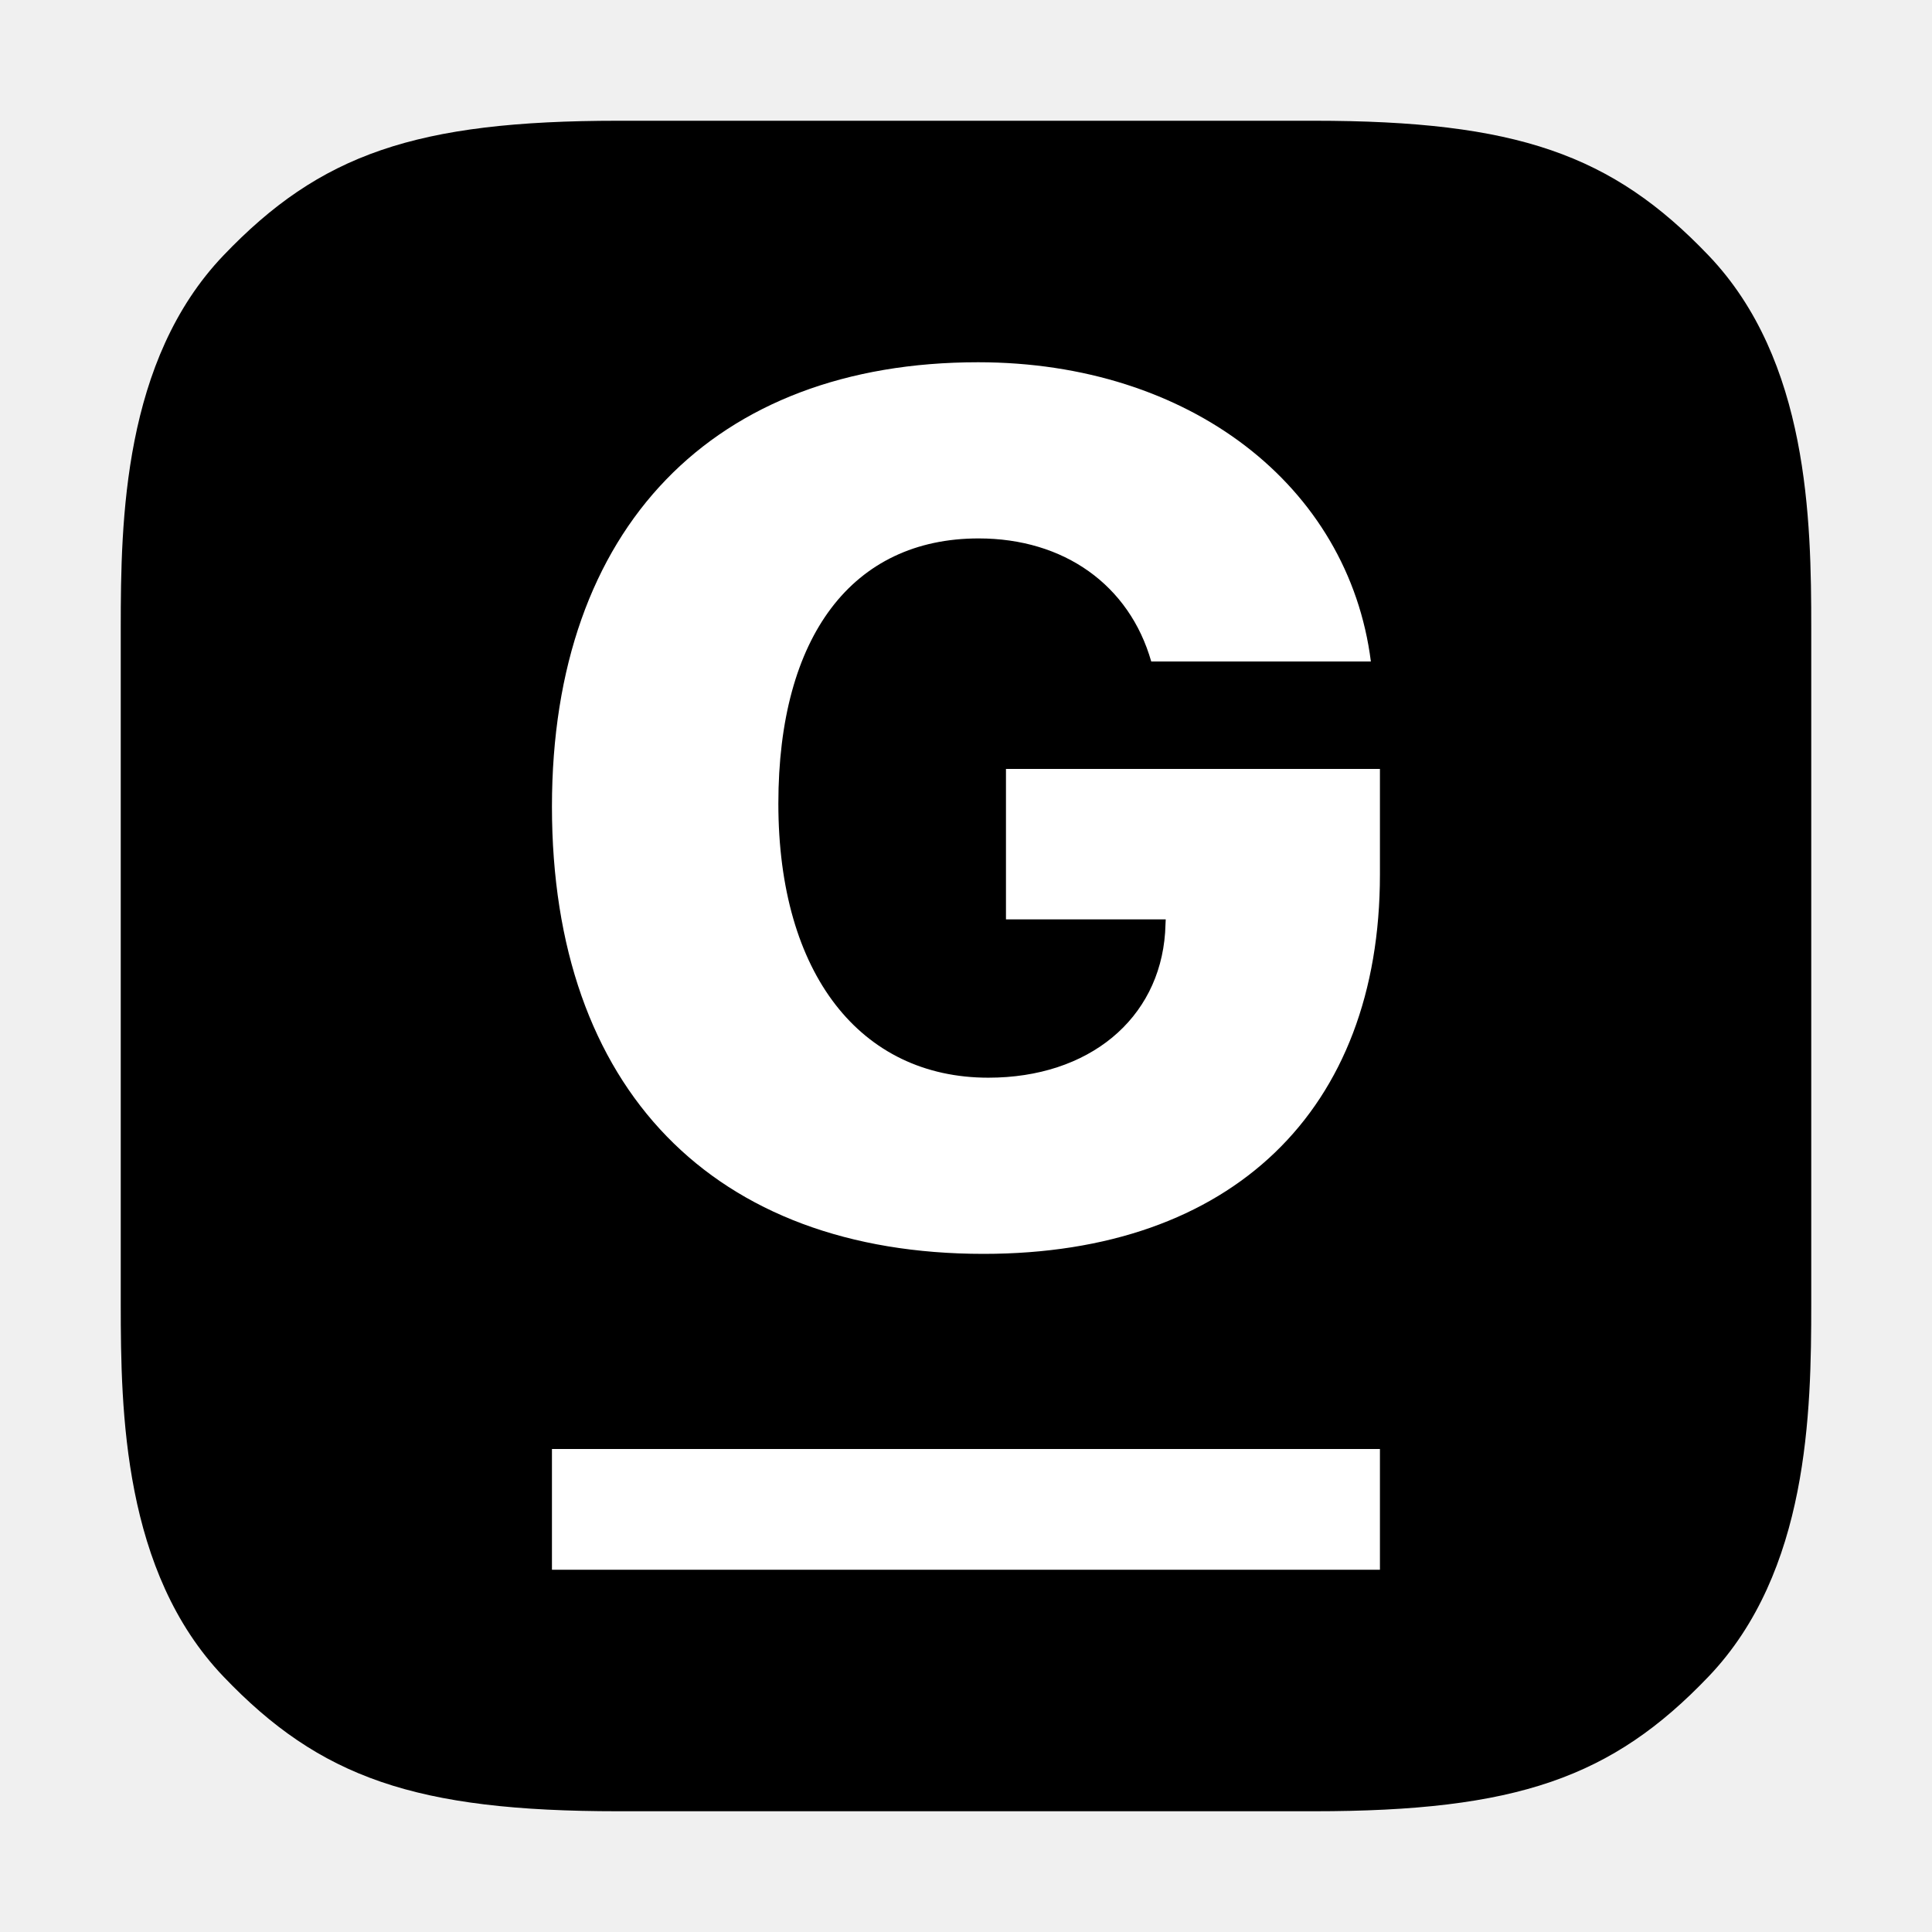
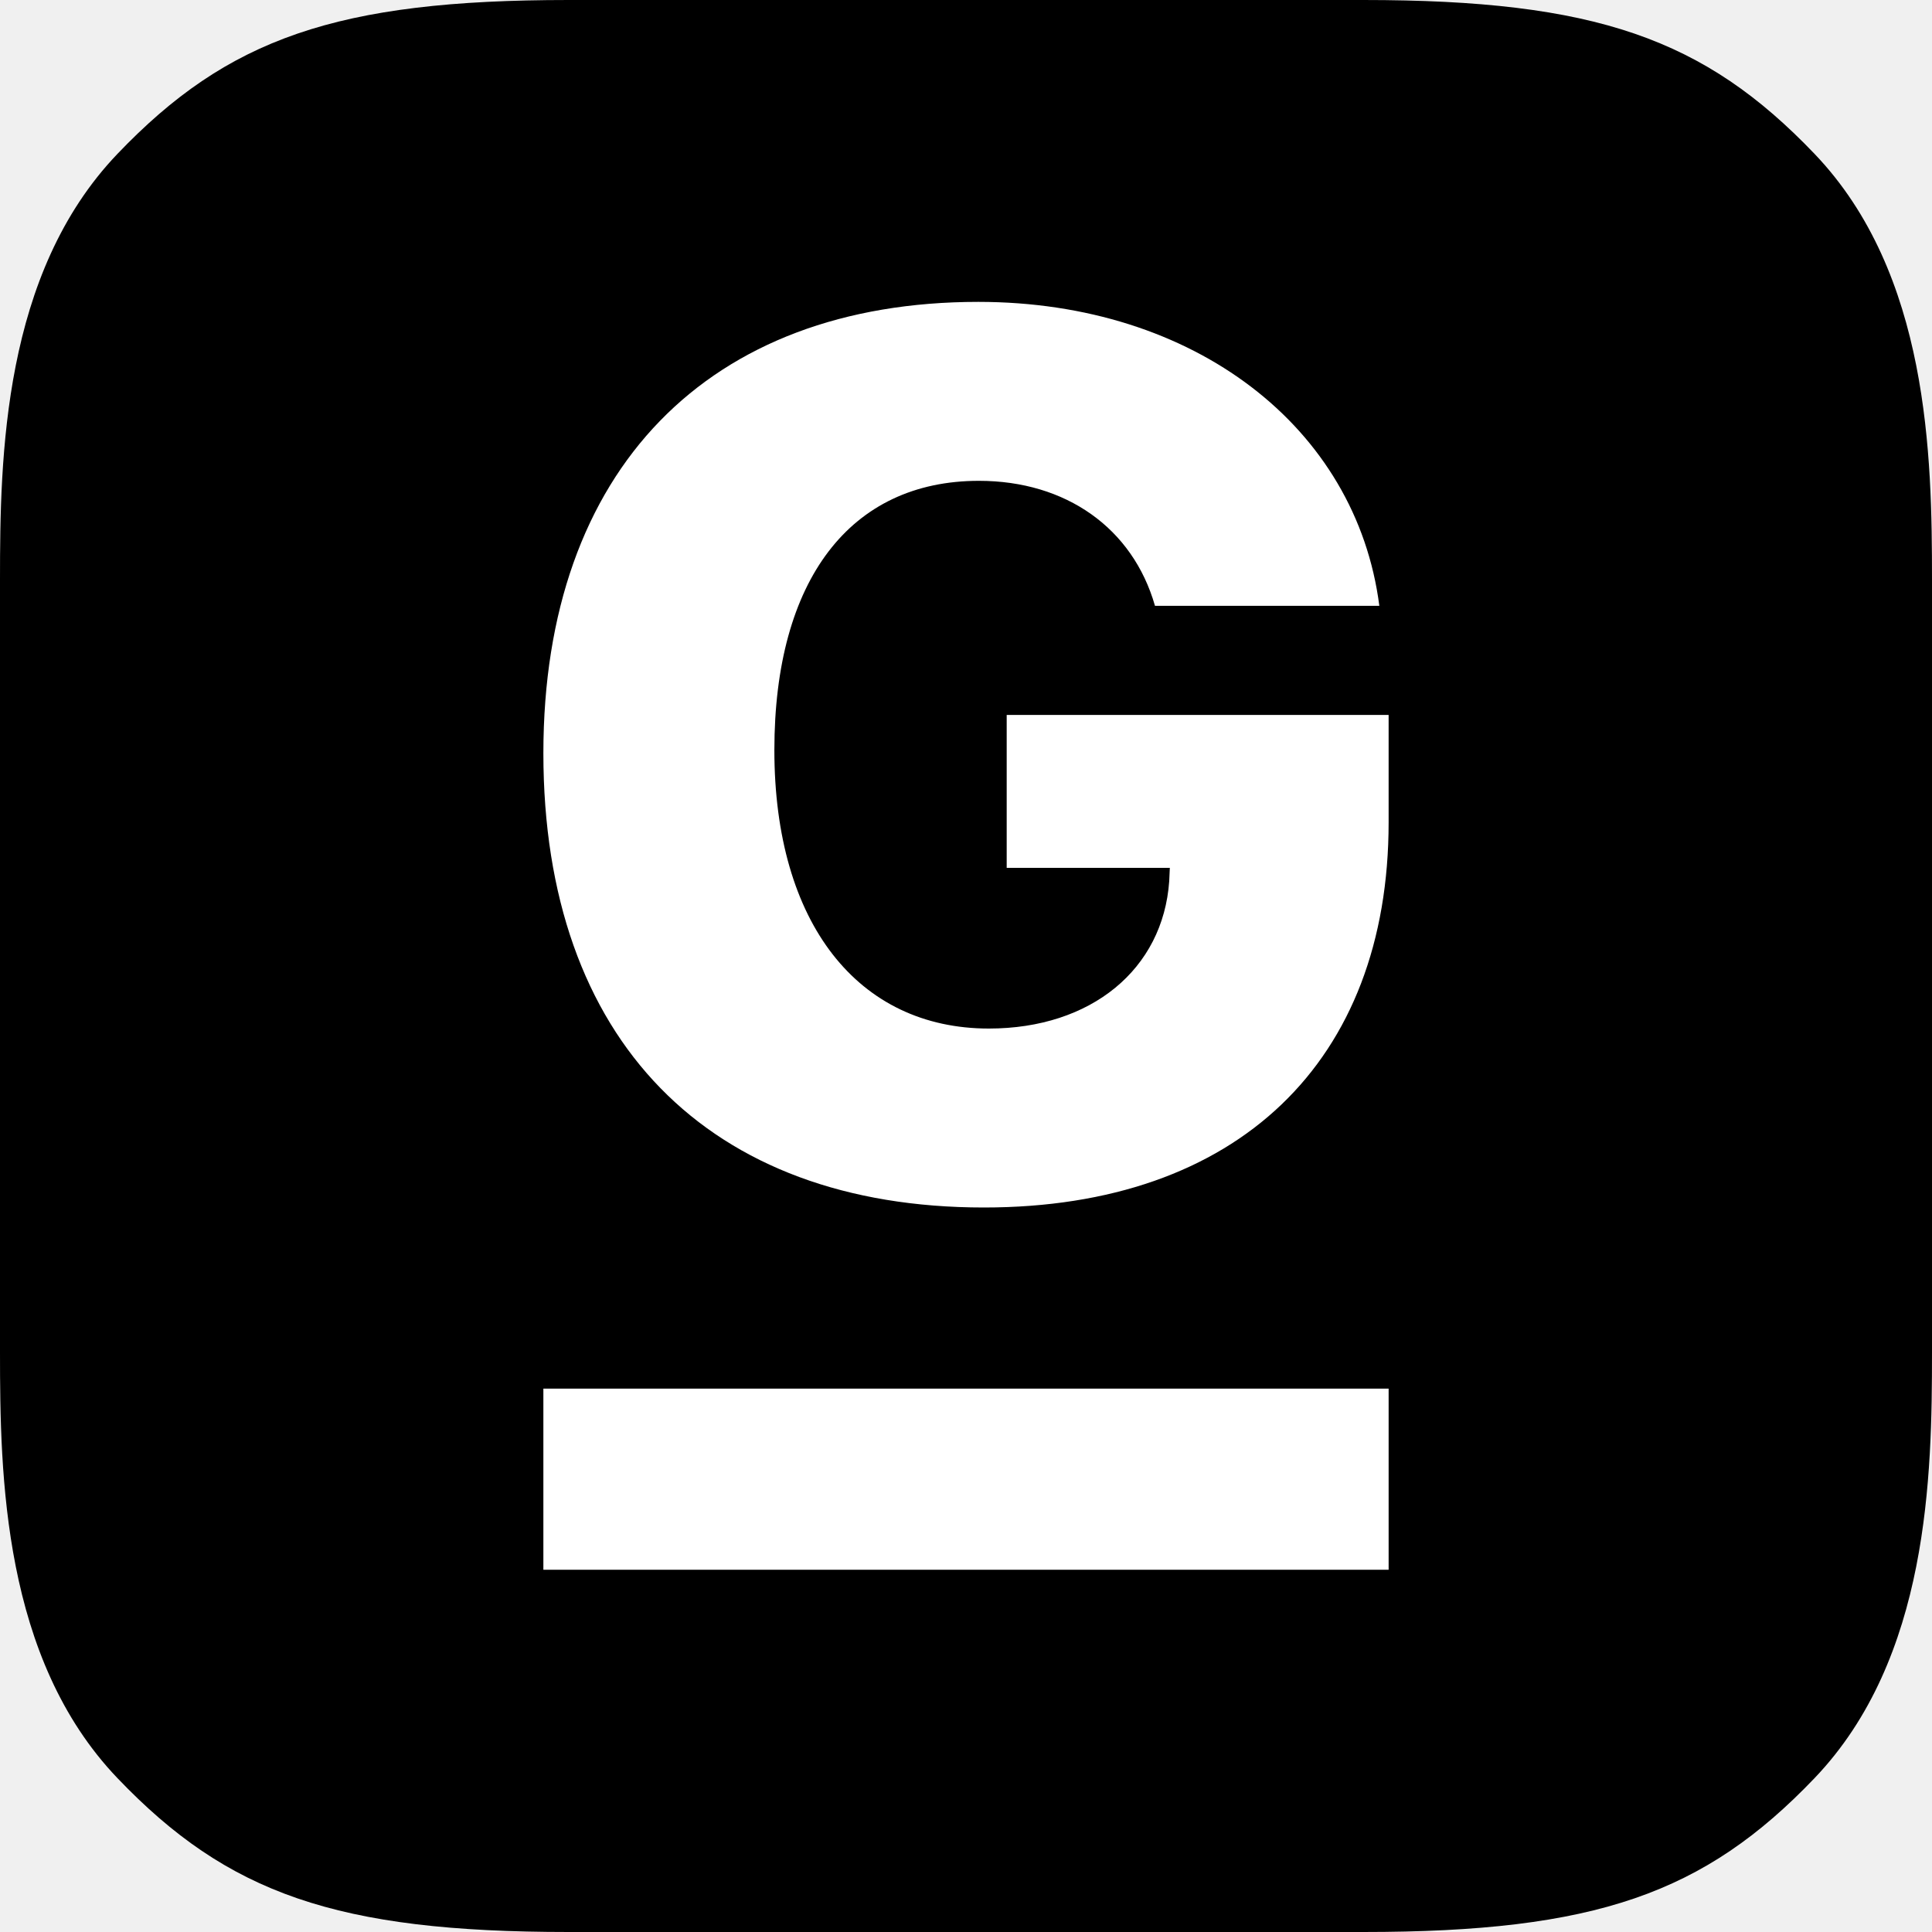
<svg xmlns="http://www.w3.org/2000/svg" width="16px" height="16px" viewBox="0 0 16 16" version="1.1">
  <g id="Symbols" stroke="none" stroke-width="1" fill="none" fill-rule="evenodd">
    <g id="logo/rgb/guylepage-mite">
-       <g id="guylepage-mite">
-         <path d="M15,5.199 C15,4.308 14.979,2.984 14.15,2.116 C13.35,1.278 12.56,1 10.879,1 L5.121,1 C3.44,1 2.65,1.278 1.85,2.116 C1.021,2.984 1,4.308 1,5.199 L1,10.801 C1,11.692 1.021,13.016 1.85,13.884 C2.65,14.722 3.44,15 5.121,15 L10.879,15 C12.56,15 13.35,14.722 14.15,13.884 C14.979,13.016 15,11.692 15,10.801 L15,5.199 Z" id="Fill-1" fill="#000000" />
-         <path d="M8.145,10.384 C5.915,10.384 4.571,9.024 4.571,6.68 C4.571,4.365 5.915,3 8.1,3 C9.854,3 11.168,4.024 11.353,5.478 L9.534,5.478 C9.353,4.845 8.812,4.459 8.105,4.459 C7.062,4.459 6.446,5.265 6.446,6.655 C6.446,8.069 7.128,8.925 8.185,8.925 C9.017,8.925 9.599,8.44 9.649,7.723 L9.654,7.614 L8.331,7.614 L8.331,6.368 L11.428,6.368 L11.428,7.243 C11.428,9.192 10.205,10.384 8.145,10.384" id="Fill-2" fill="#FFFFFF" />
-         <polygon id="Fill-4" fill="#FFFFFF" points="4.571 13 11.428 13 11.428 12 4.571 12" />
+       <g id="guylepage-mite-16x16">
+         <path d="M16,4.799 C16,3.781 15.976,2.267 15.028,1.275 C14.114,0.318 13.211,0 11.291,0 L4.709,0 C2.789,0 1.886,0.318 0.972,1.275 C0.024,2.267 0,3.781 0,4.799 L0,11.201 C0,12.219 0.024,13.733 0.972,14.725 C1.886,15.682 2.789,16 4.709,16 L11.291,16 C13.211,16 14.114,15.682 15.028,14.725 C15.976,13.733 16,12.219 16,11.201 L16,4.799 Z" id="Fill-1" fill="#000000" />
+         <path d="M8.148,10 C5.871,10 4.5,8.619 4.5,6.238 C4.5,3.886 5.871,2.5 8.102,2.5 C9.893,2.5 11.233,3.54 11.423,5.017 L9.565,5.017 C9.381,4.374 8.828,3.982 8.107,3.982 C7.043,3.982 6.413,4.801 6.413,6.212 C6.413,7.649 7.109,8.518 8.189,8.518 C9.038,8.518 9.632,8.026 9.683,7.297 L9.688,7.187 L8.337,7.187 L8.337,5.921 L11.5,5.921 L11.5,6.81 C11.5,8.789 10.251,10 8.148,10" id="Fill-2" fill="#FFFFFF" />
+         <polygon id="Fill-4" fill="#FFFFFF" points="4.5 13 11.5 13 11.5 11.5 4.5 11.5" />
      </g>
    </g>
  </g>
</svg>
